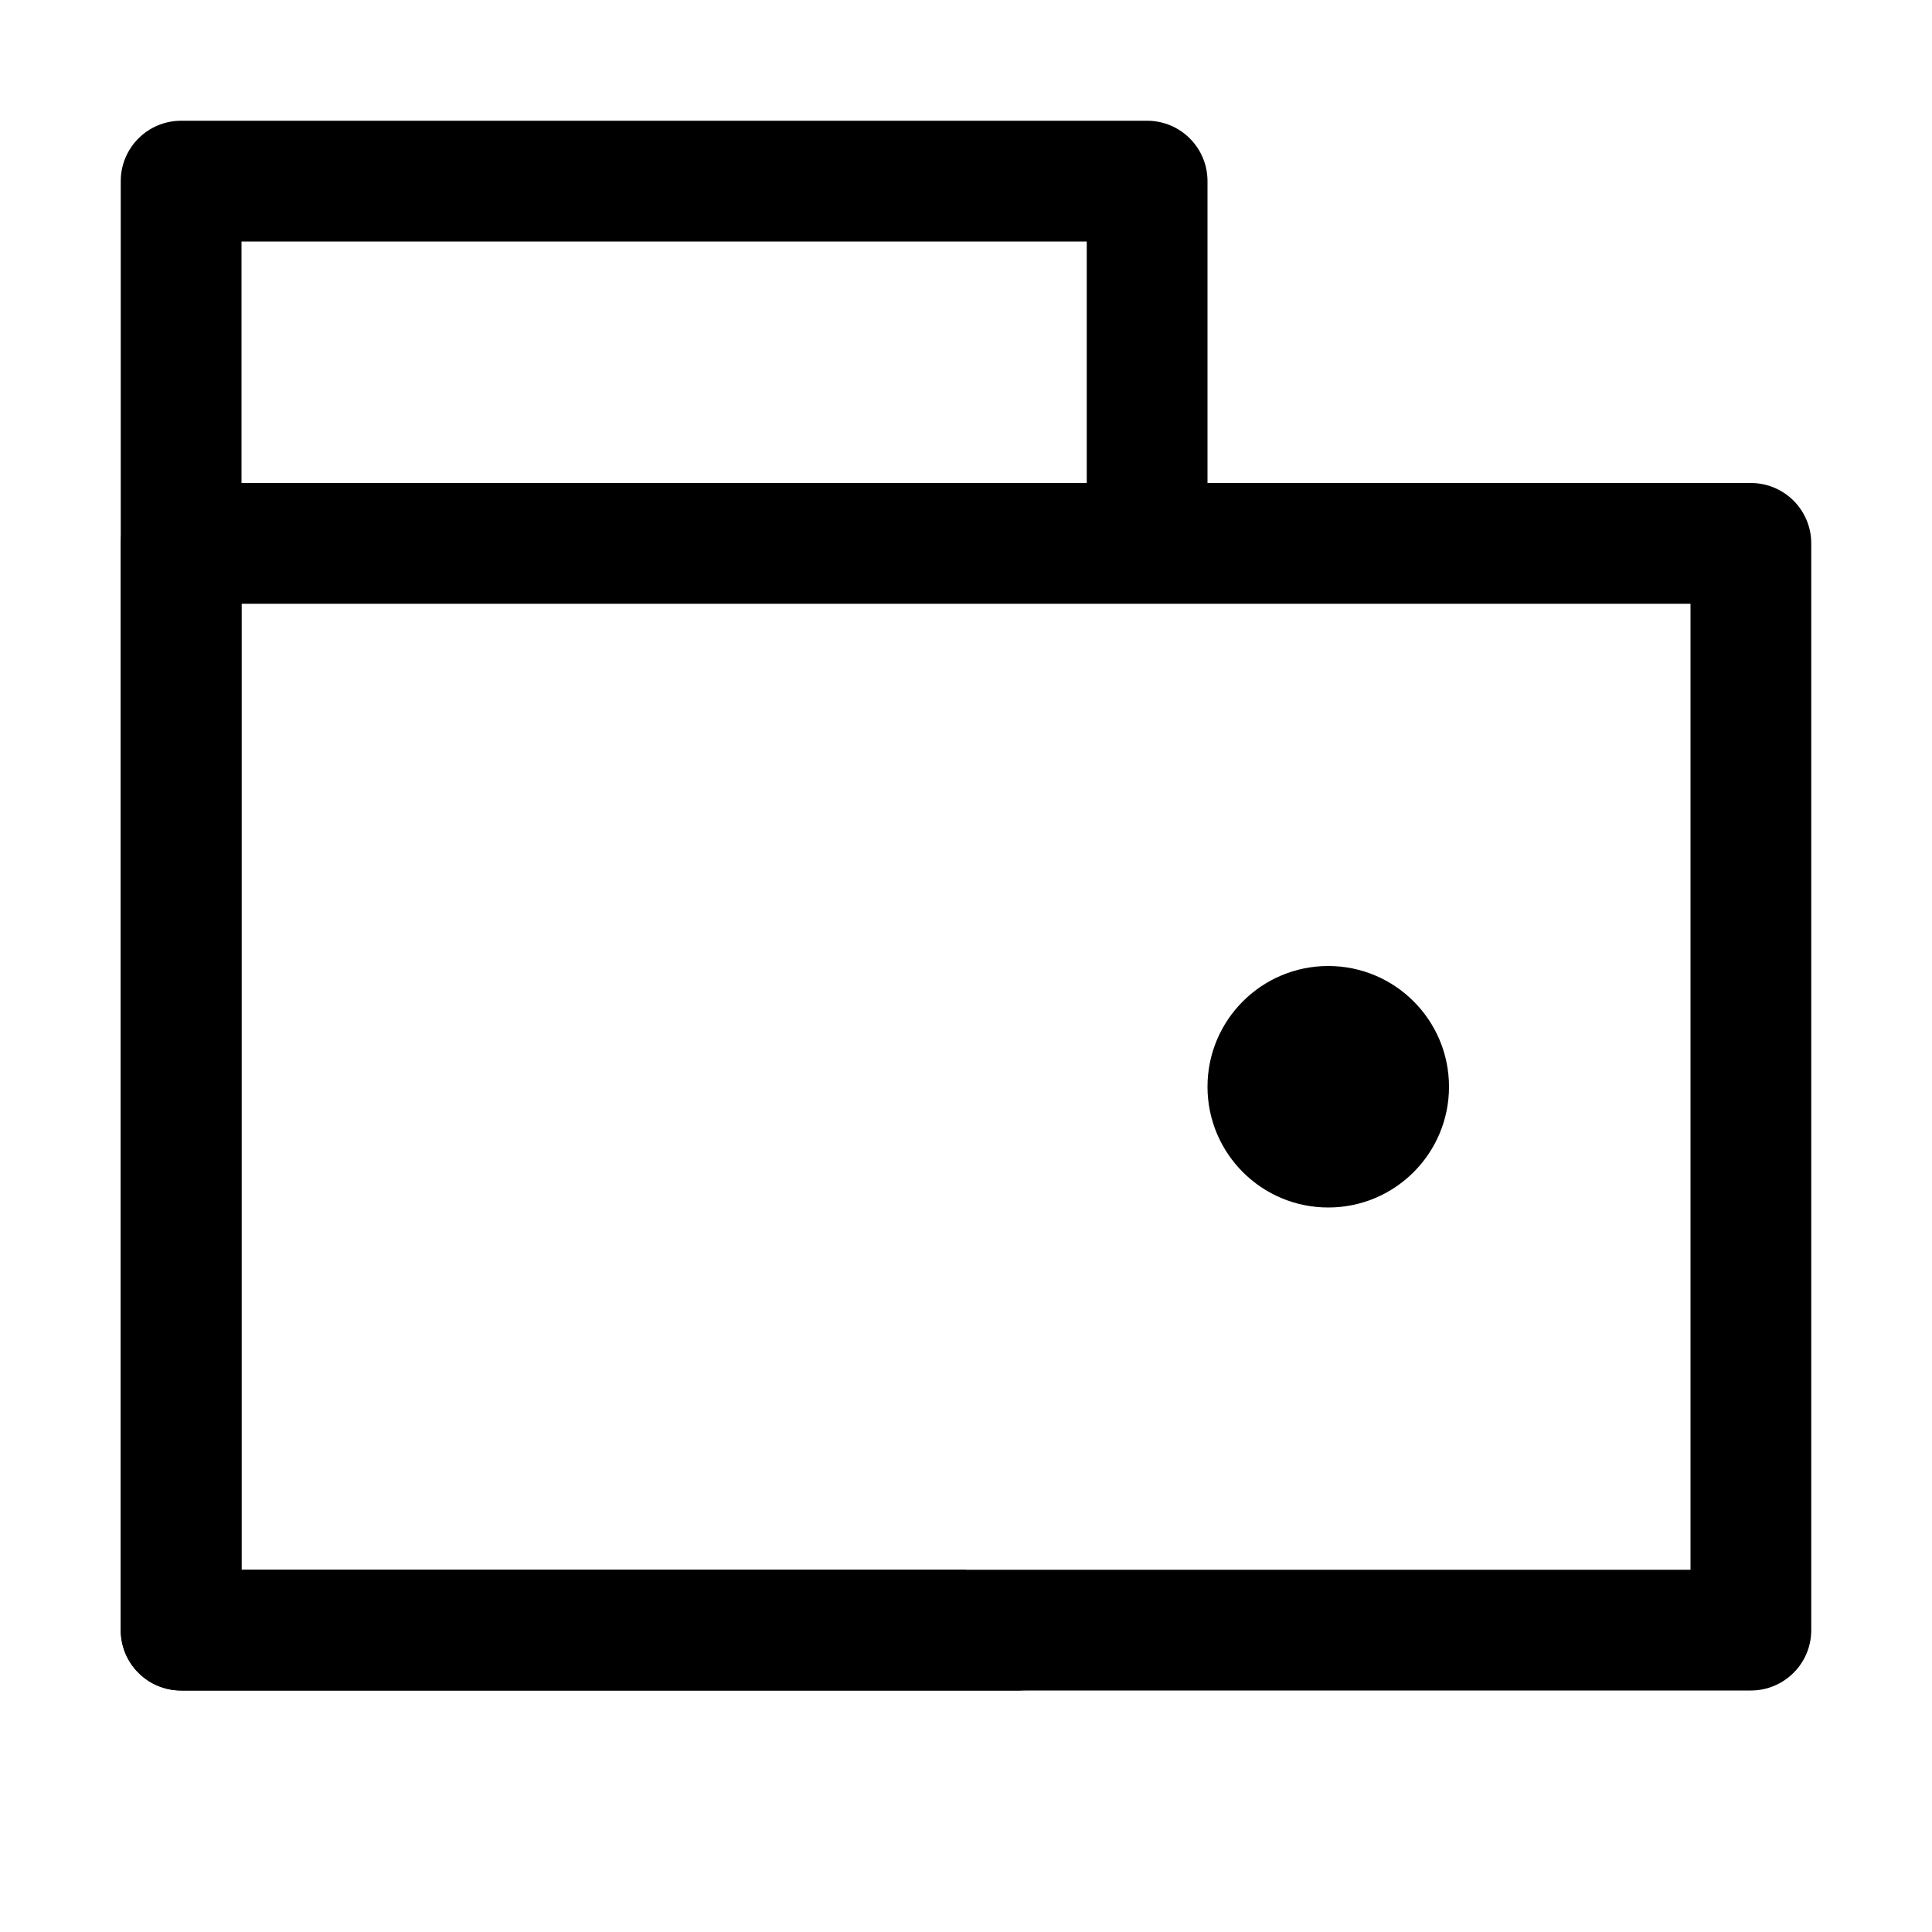
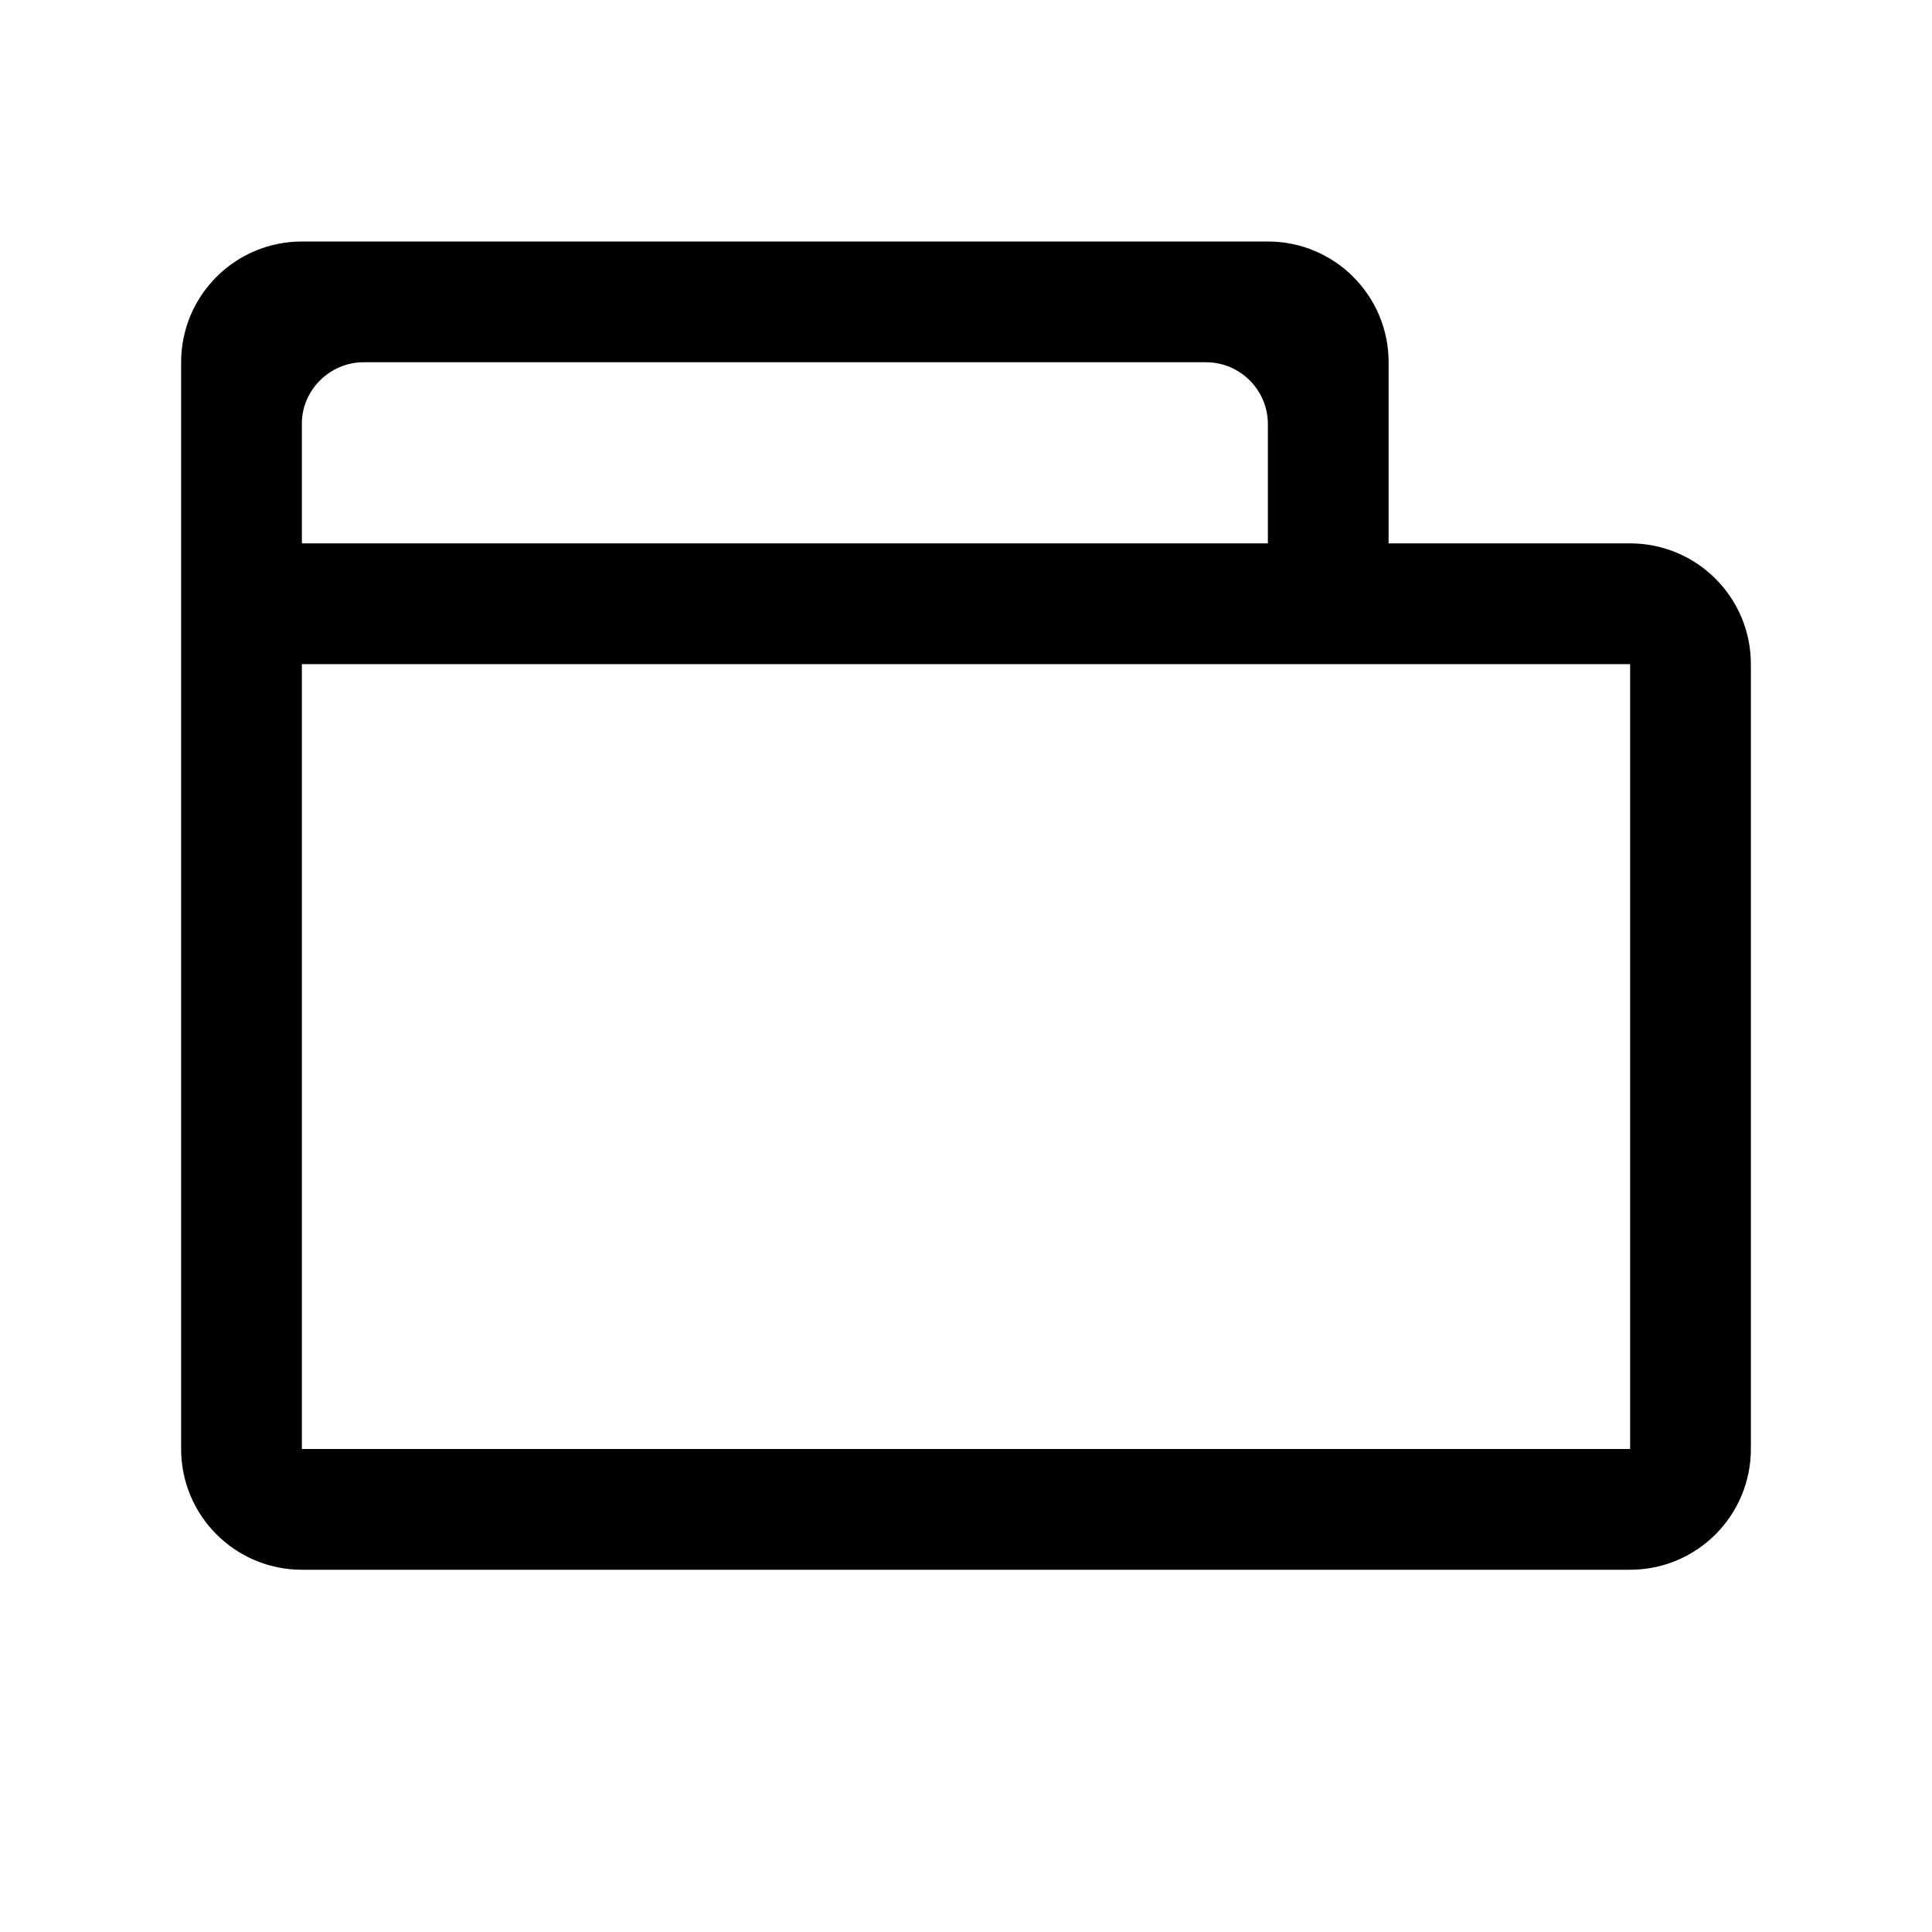
- <svg xmlns="http://www.w3.org/2000/svg" viewBox="0 0 1024 1024">
-   <path fill="currentColor" d="M640 288h-64V128H128v704h384v32a32 32 0 0 0 32 32H96a32 32 0 0 1-32-32V96a32 32 0 0 1 32-32h512a32 32 0 0 1 32 32z" />
-   <path fill="currentColor" d="M128 320v512h768V320zm-32-64h832a32 32 0 0 1 32 32v576a32 32 0 0 1-32 32H96a32 32 0 0 1-32-32V288a32 32 0 0 1 32-32" />
-   <path fill="currentColor" d="M704 640a64 64 0 1 1 0-128 64 64 0 0 1 0 128" />
+ <svg xmlns="http://www.w3.org/2000/svg" viewBox="0 0 16 16">
+   <path fill="currentColor" d="M11.5 4.5h2a1 1 0 0 1 1 1V12a1 1 0 0 1-1 1h-11a1 1 0 0 1-1-1V3a1 1 0 0 1 1-1h8a1 1 0 0 1 1 1zM9.99 3H3.01c-.277 0-.51.23-.51.506V4.5h8v-.994A.513.513 0 0 0 9.99 3m3.51 2.5h-11V12h11z" />
</svg>
